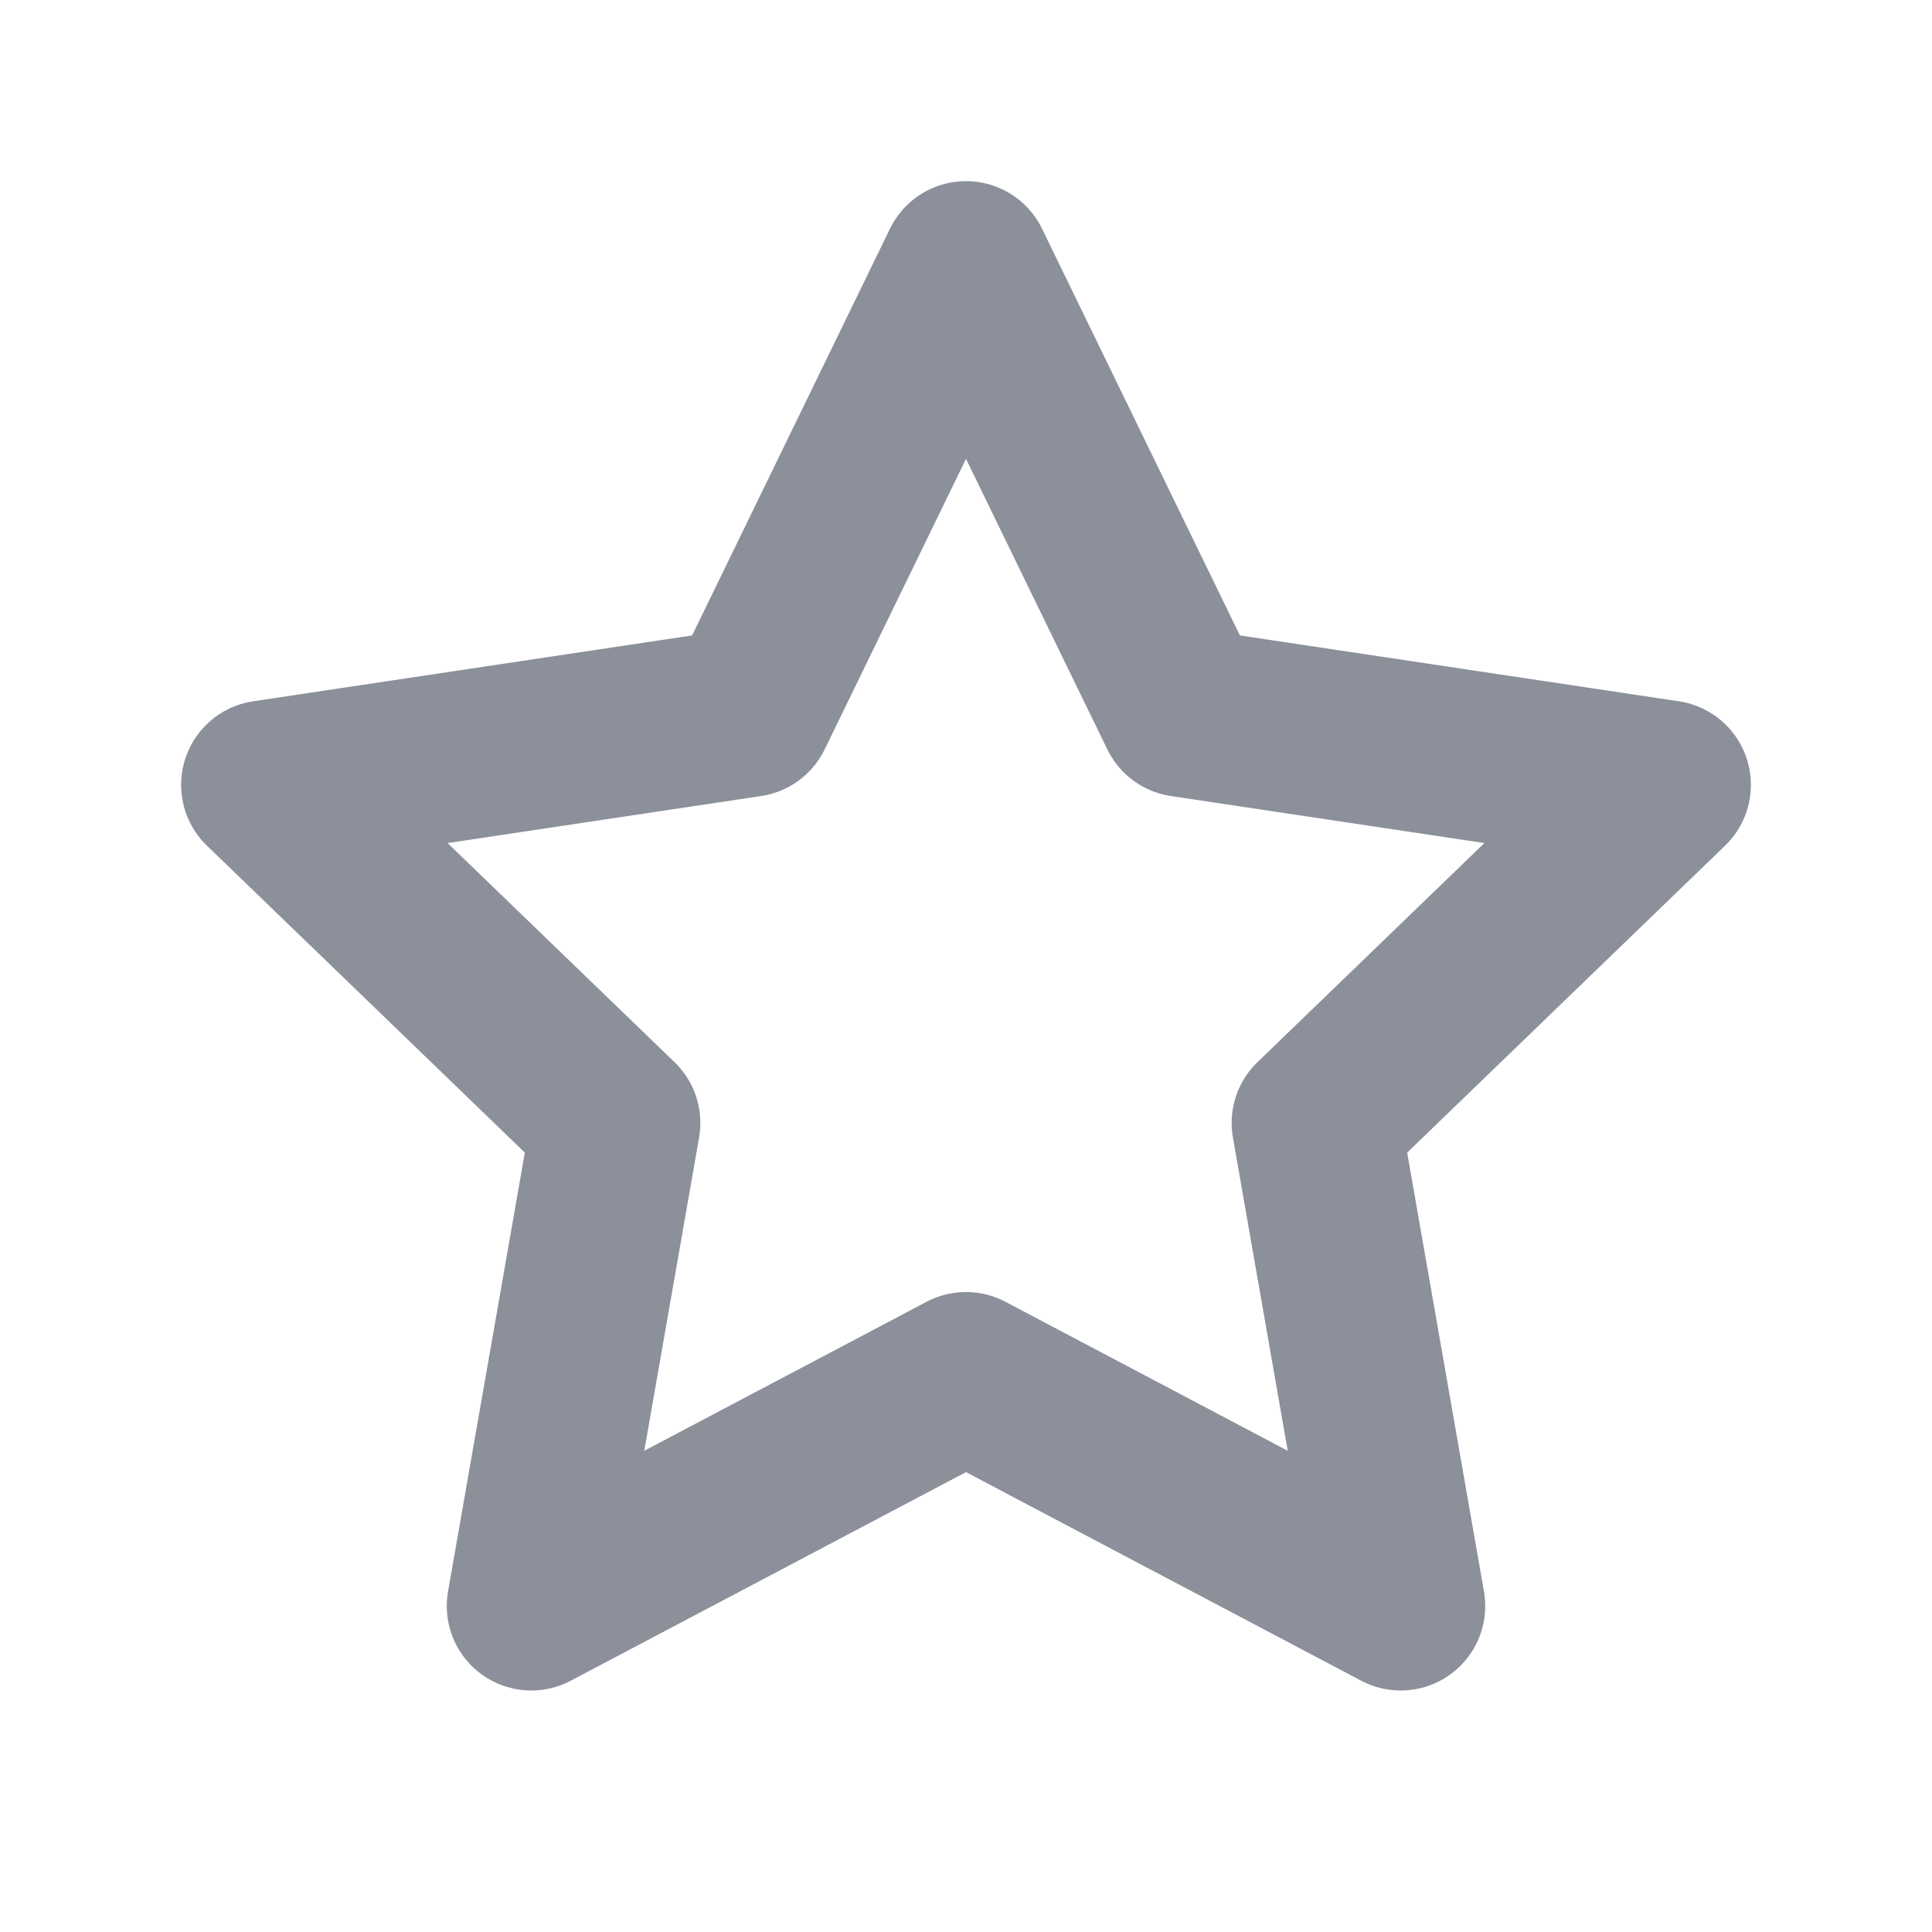
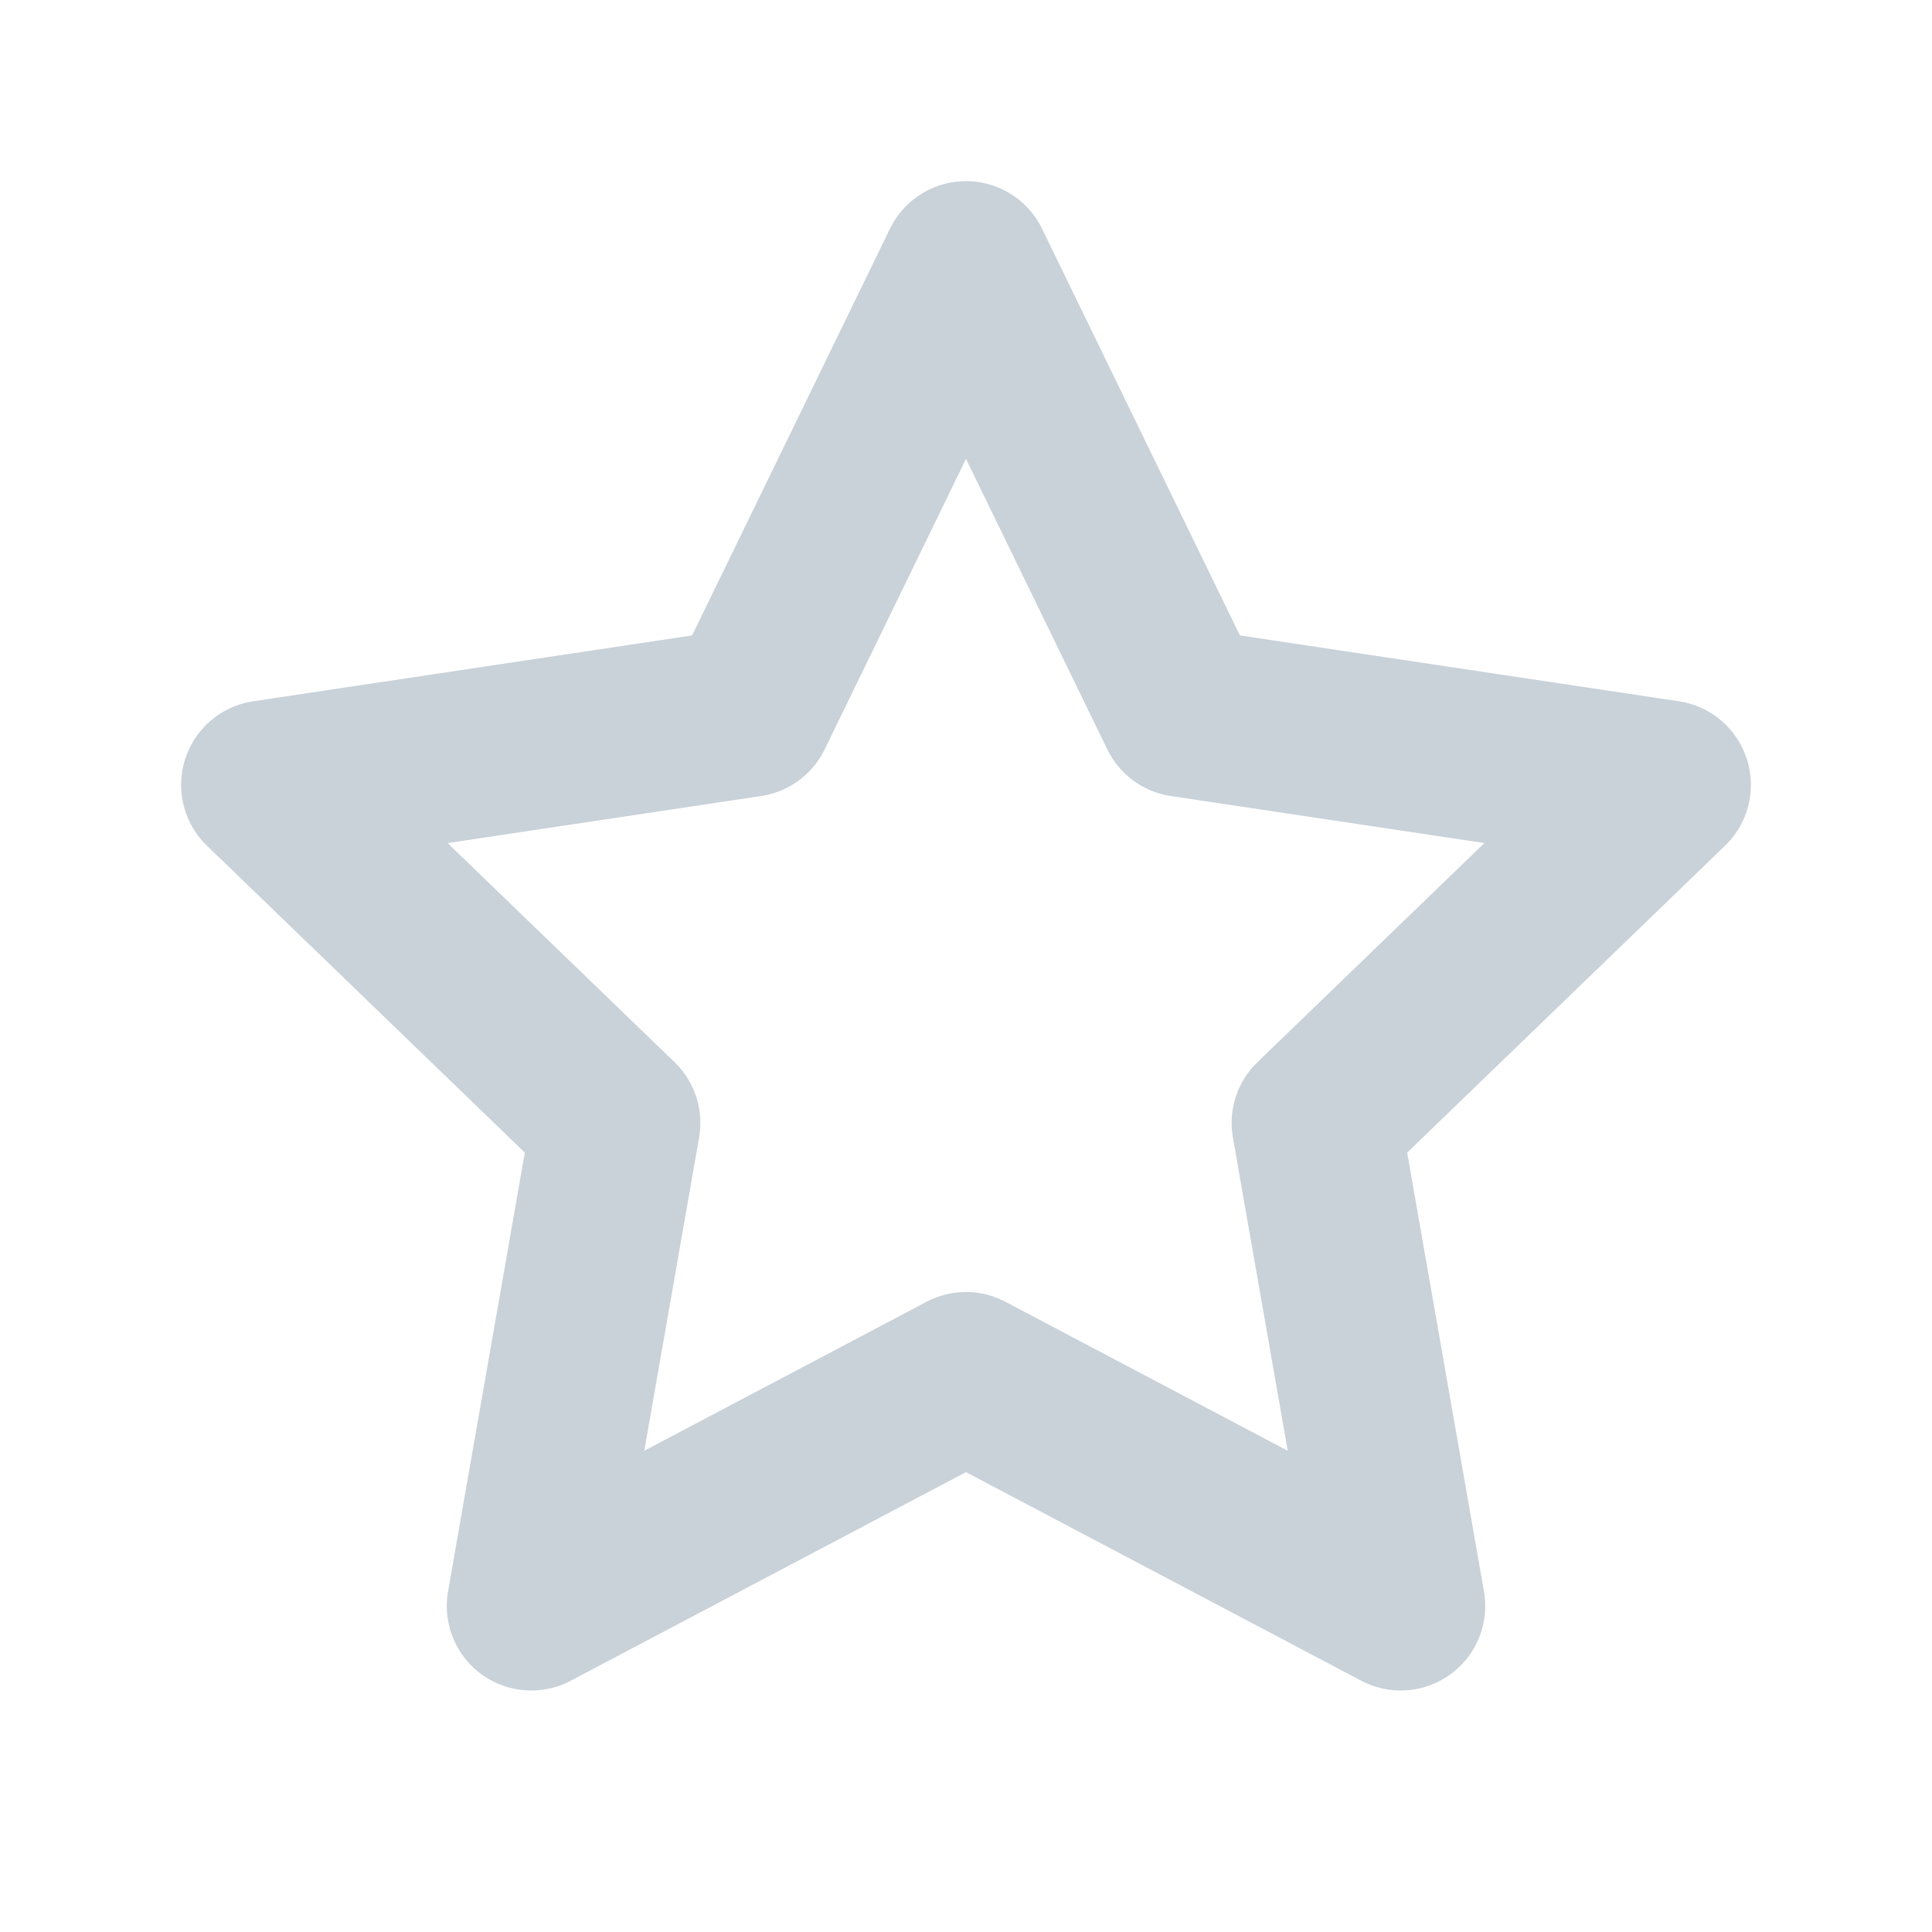
<svg xmlns="http://www.w3.org/2000/svg" width="16" height="16" viewBox="0 0 16 16">
-   <path d="M8 2.2l1.8 3.7 4 .6-2.9 2.8.7 4-3.6-1.9-3.6 1.9.7-4L2.2 6.5l4-.6z" fill="none" stroke="#8b909a" stroke-width="1.4" stroke-linejoin="round" />
+   <path d="M8 2.2l1.8 3.7 4 .6-2.9 2.8.7 4-3.6-1.9-3.6 1.9.7-4L2.2 6.5l4-.6z" fill="none" stroke="#c9d1d9" stroke-width="1.4" stroke-linejoin="round" />
</svg>
